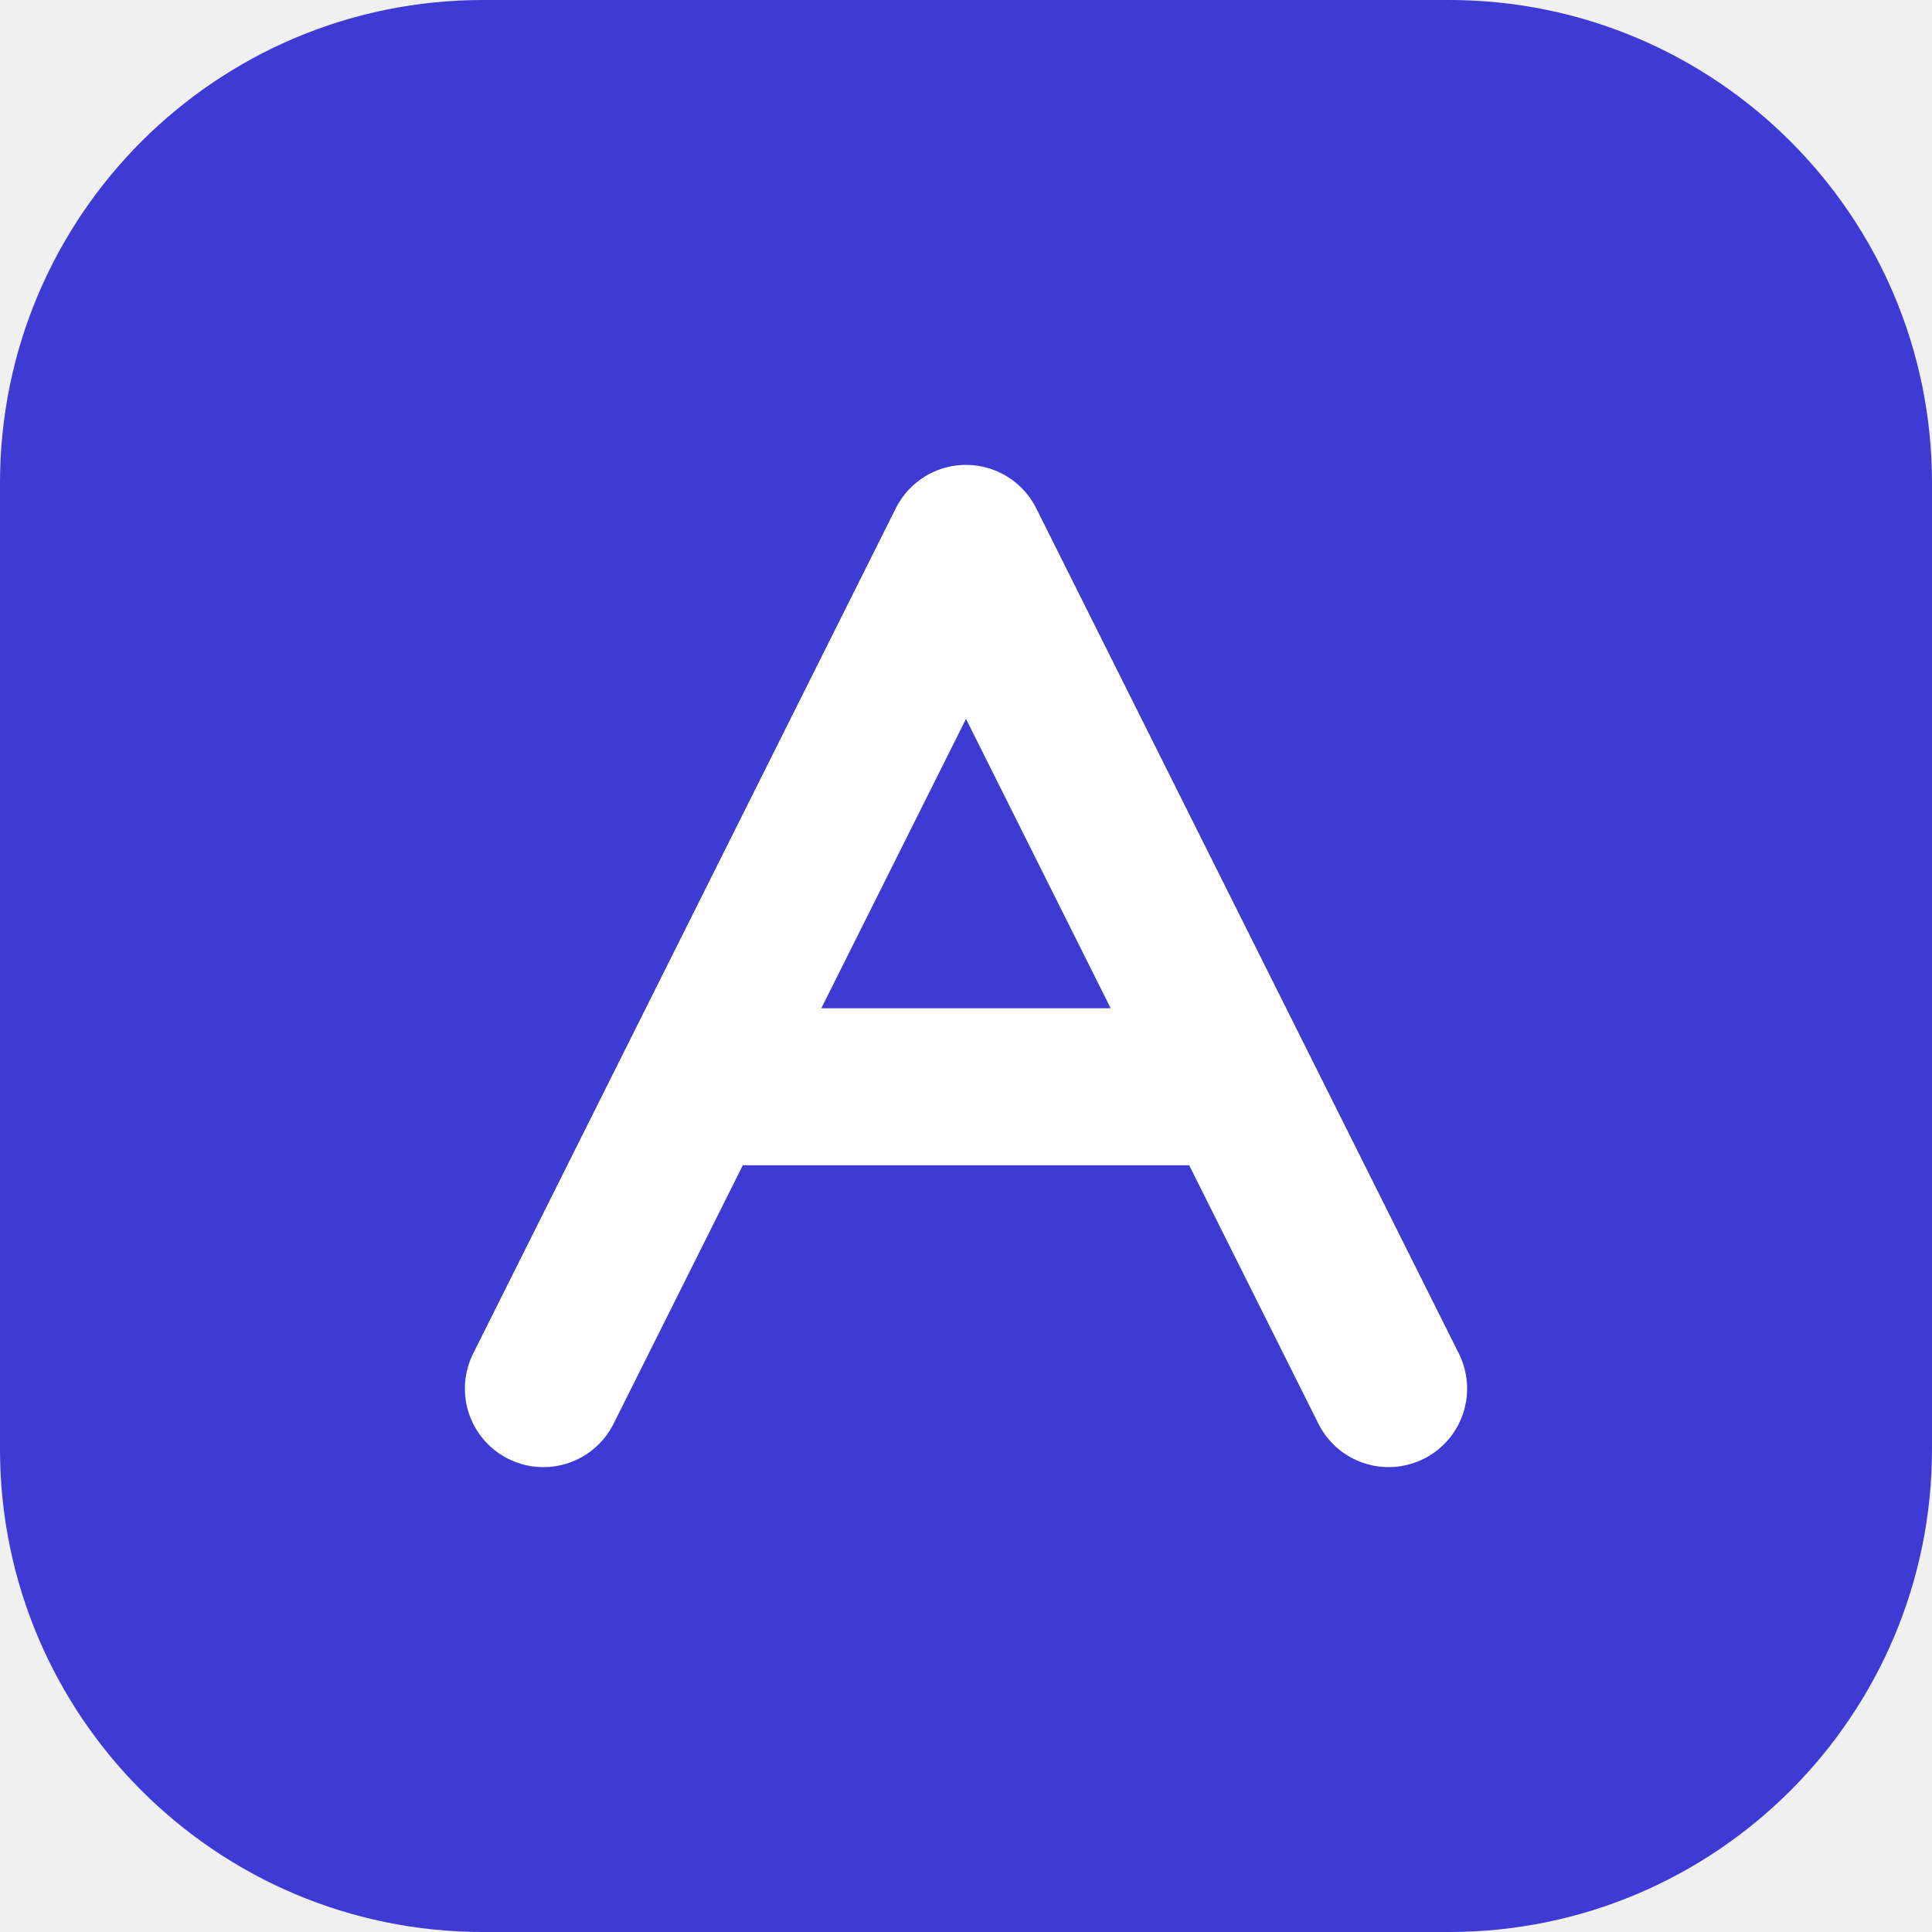
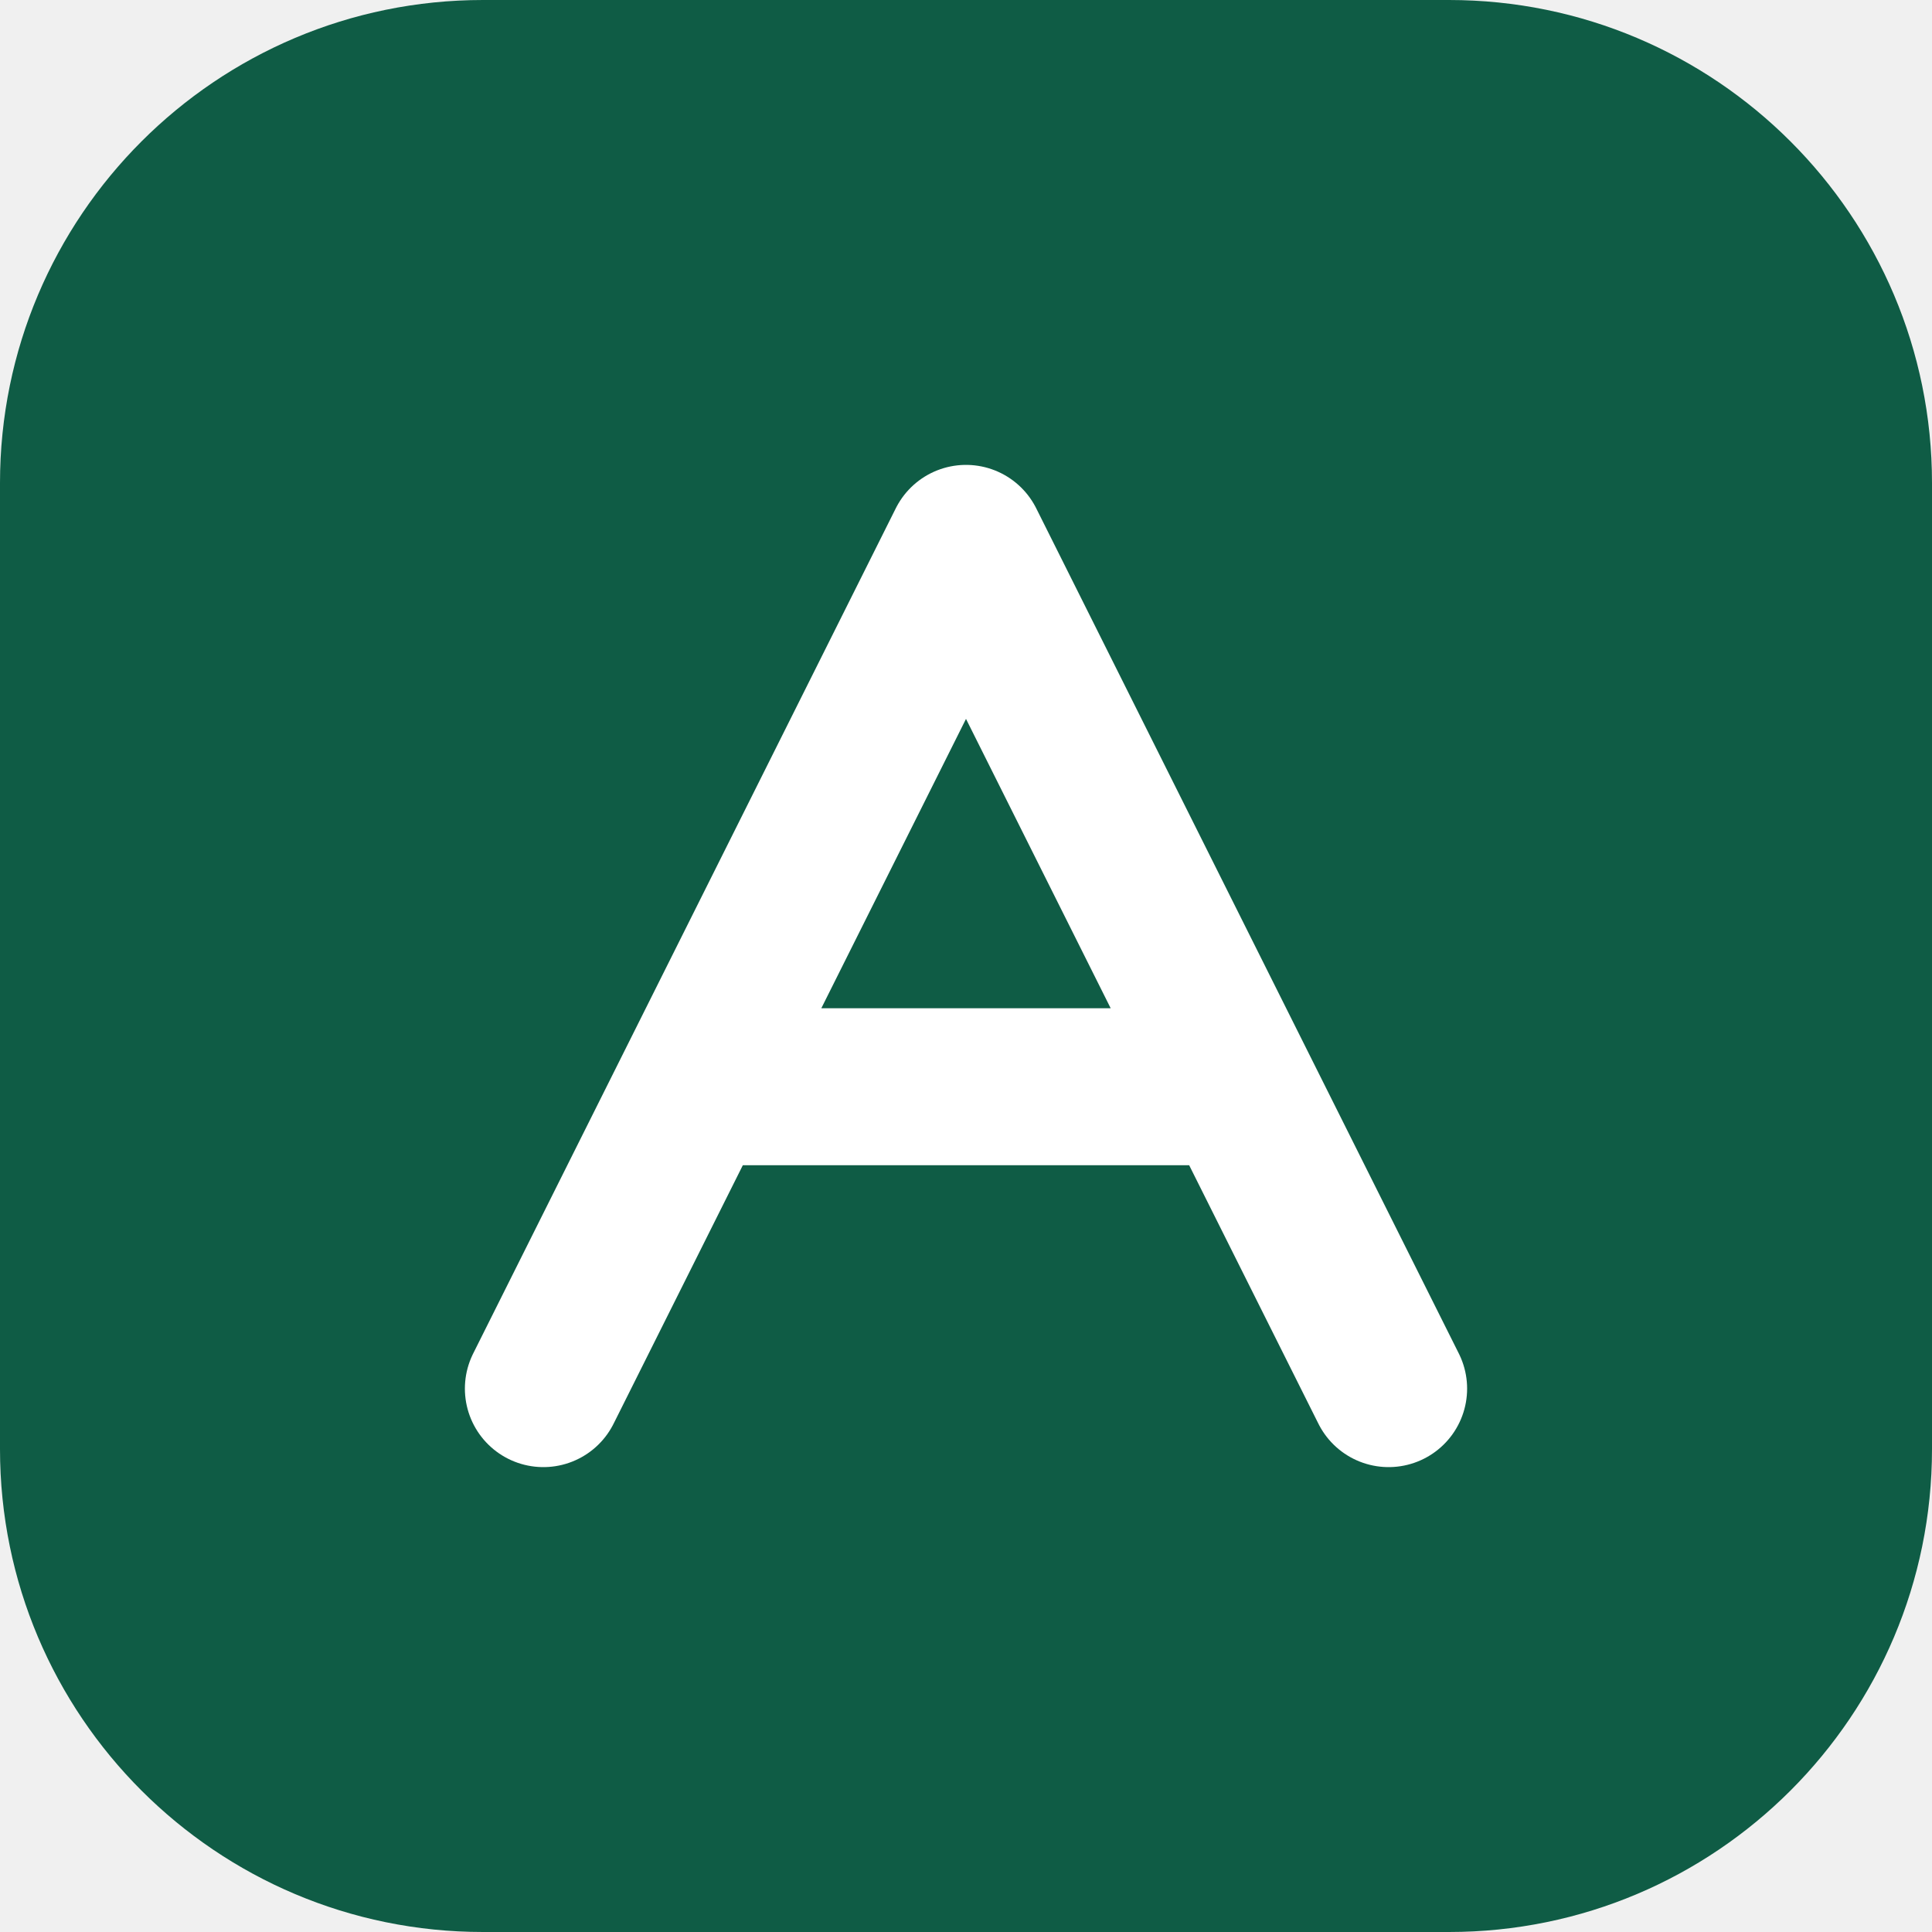
<svg xmlns="http://www.w3.org/2000/svg" viewBox="0 0 32 32">
-   <rect width="32" height="32" rx="8" fill="#3d3bd4" />
+   <rect width="32" height="32" rx="8" fill="#0f5c45" />
  <path d="M9 23 L16 9 L23 23 M12 18 H20" fill="none" stroke="#fff" stroke-width="2.6" stroke-linecap="round" stroke-linejoin="round" />
</svg>
